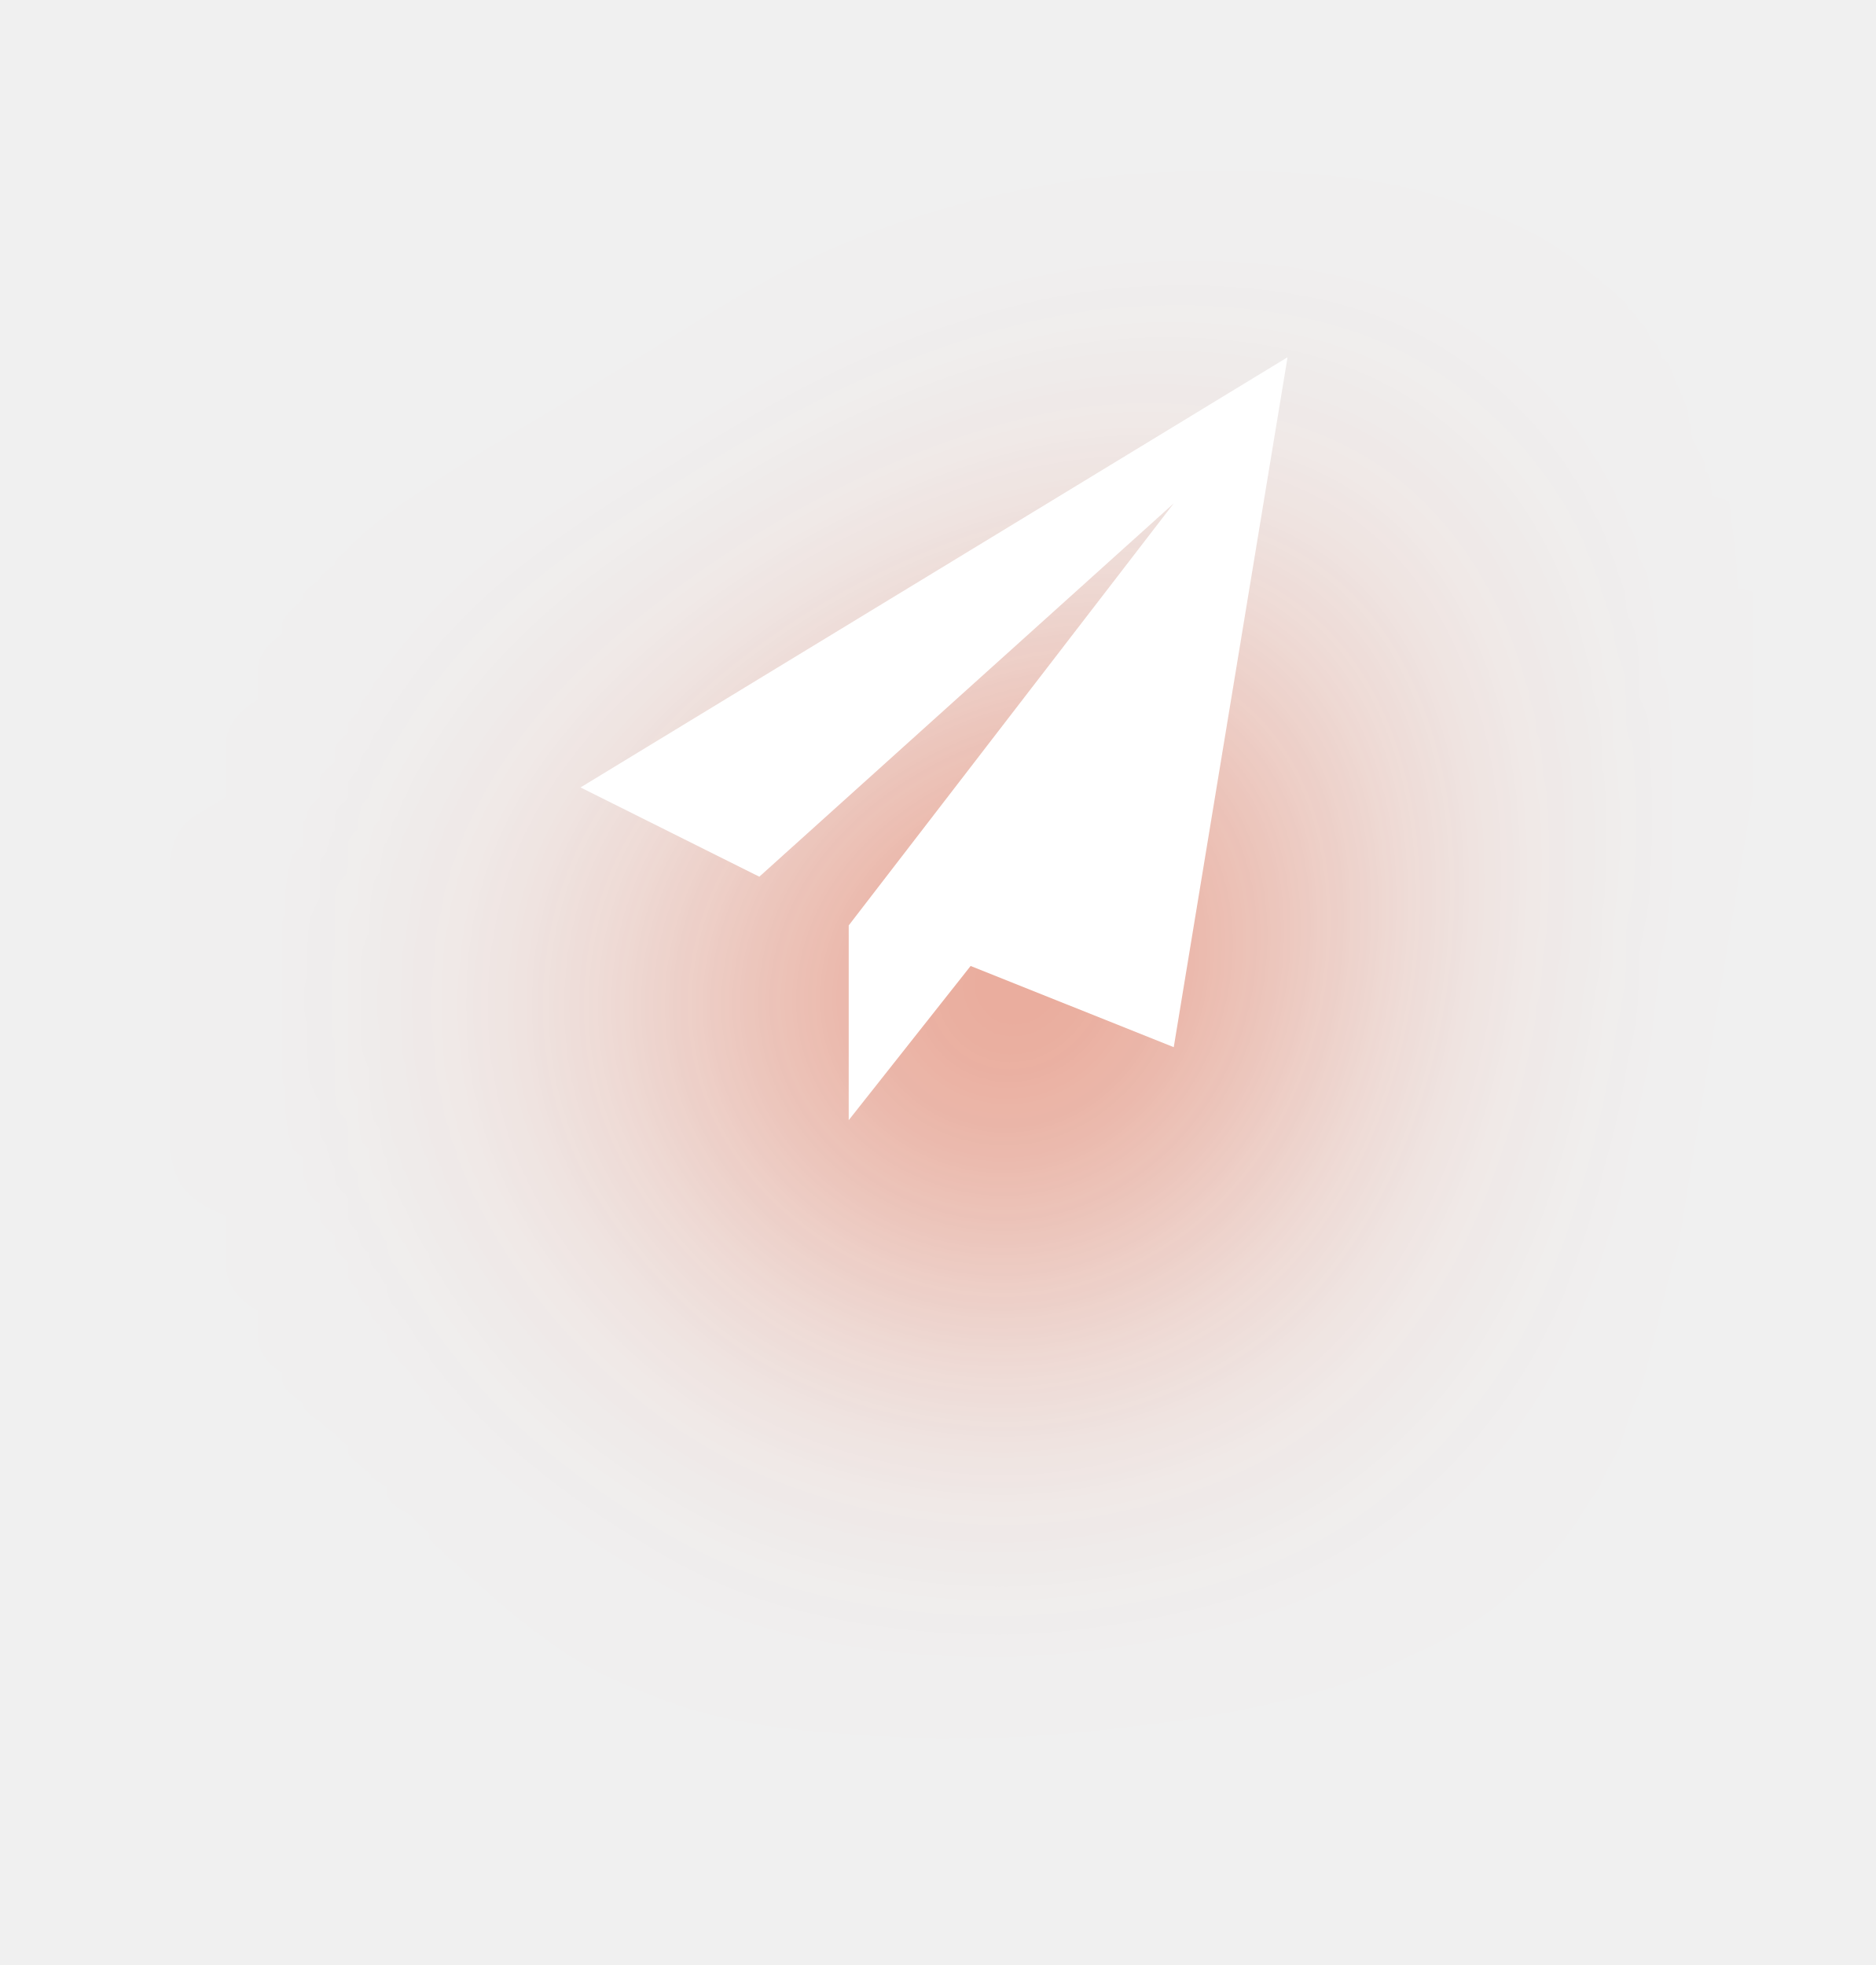
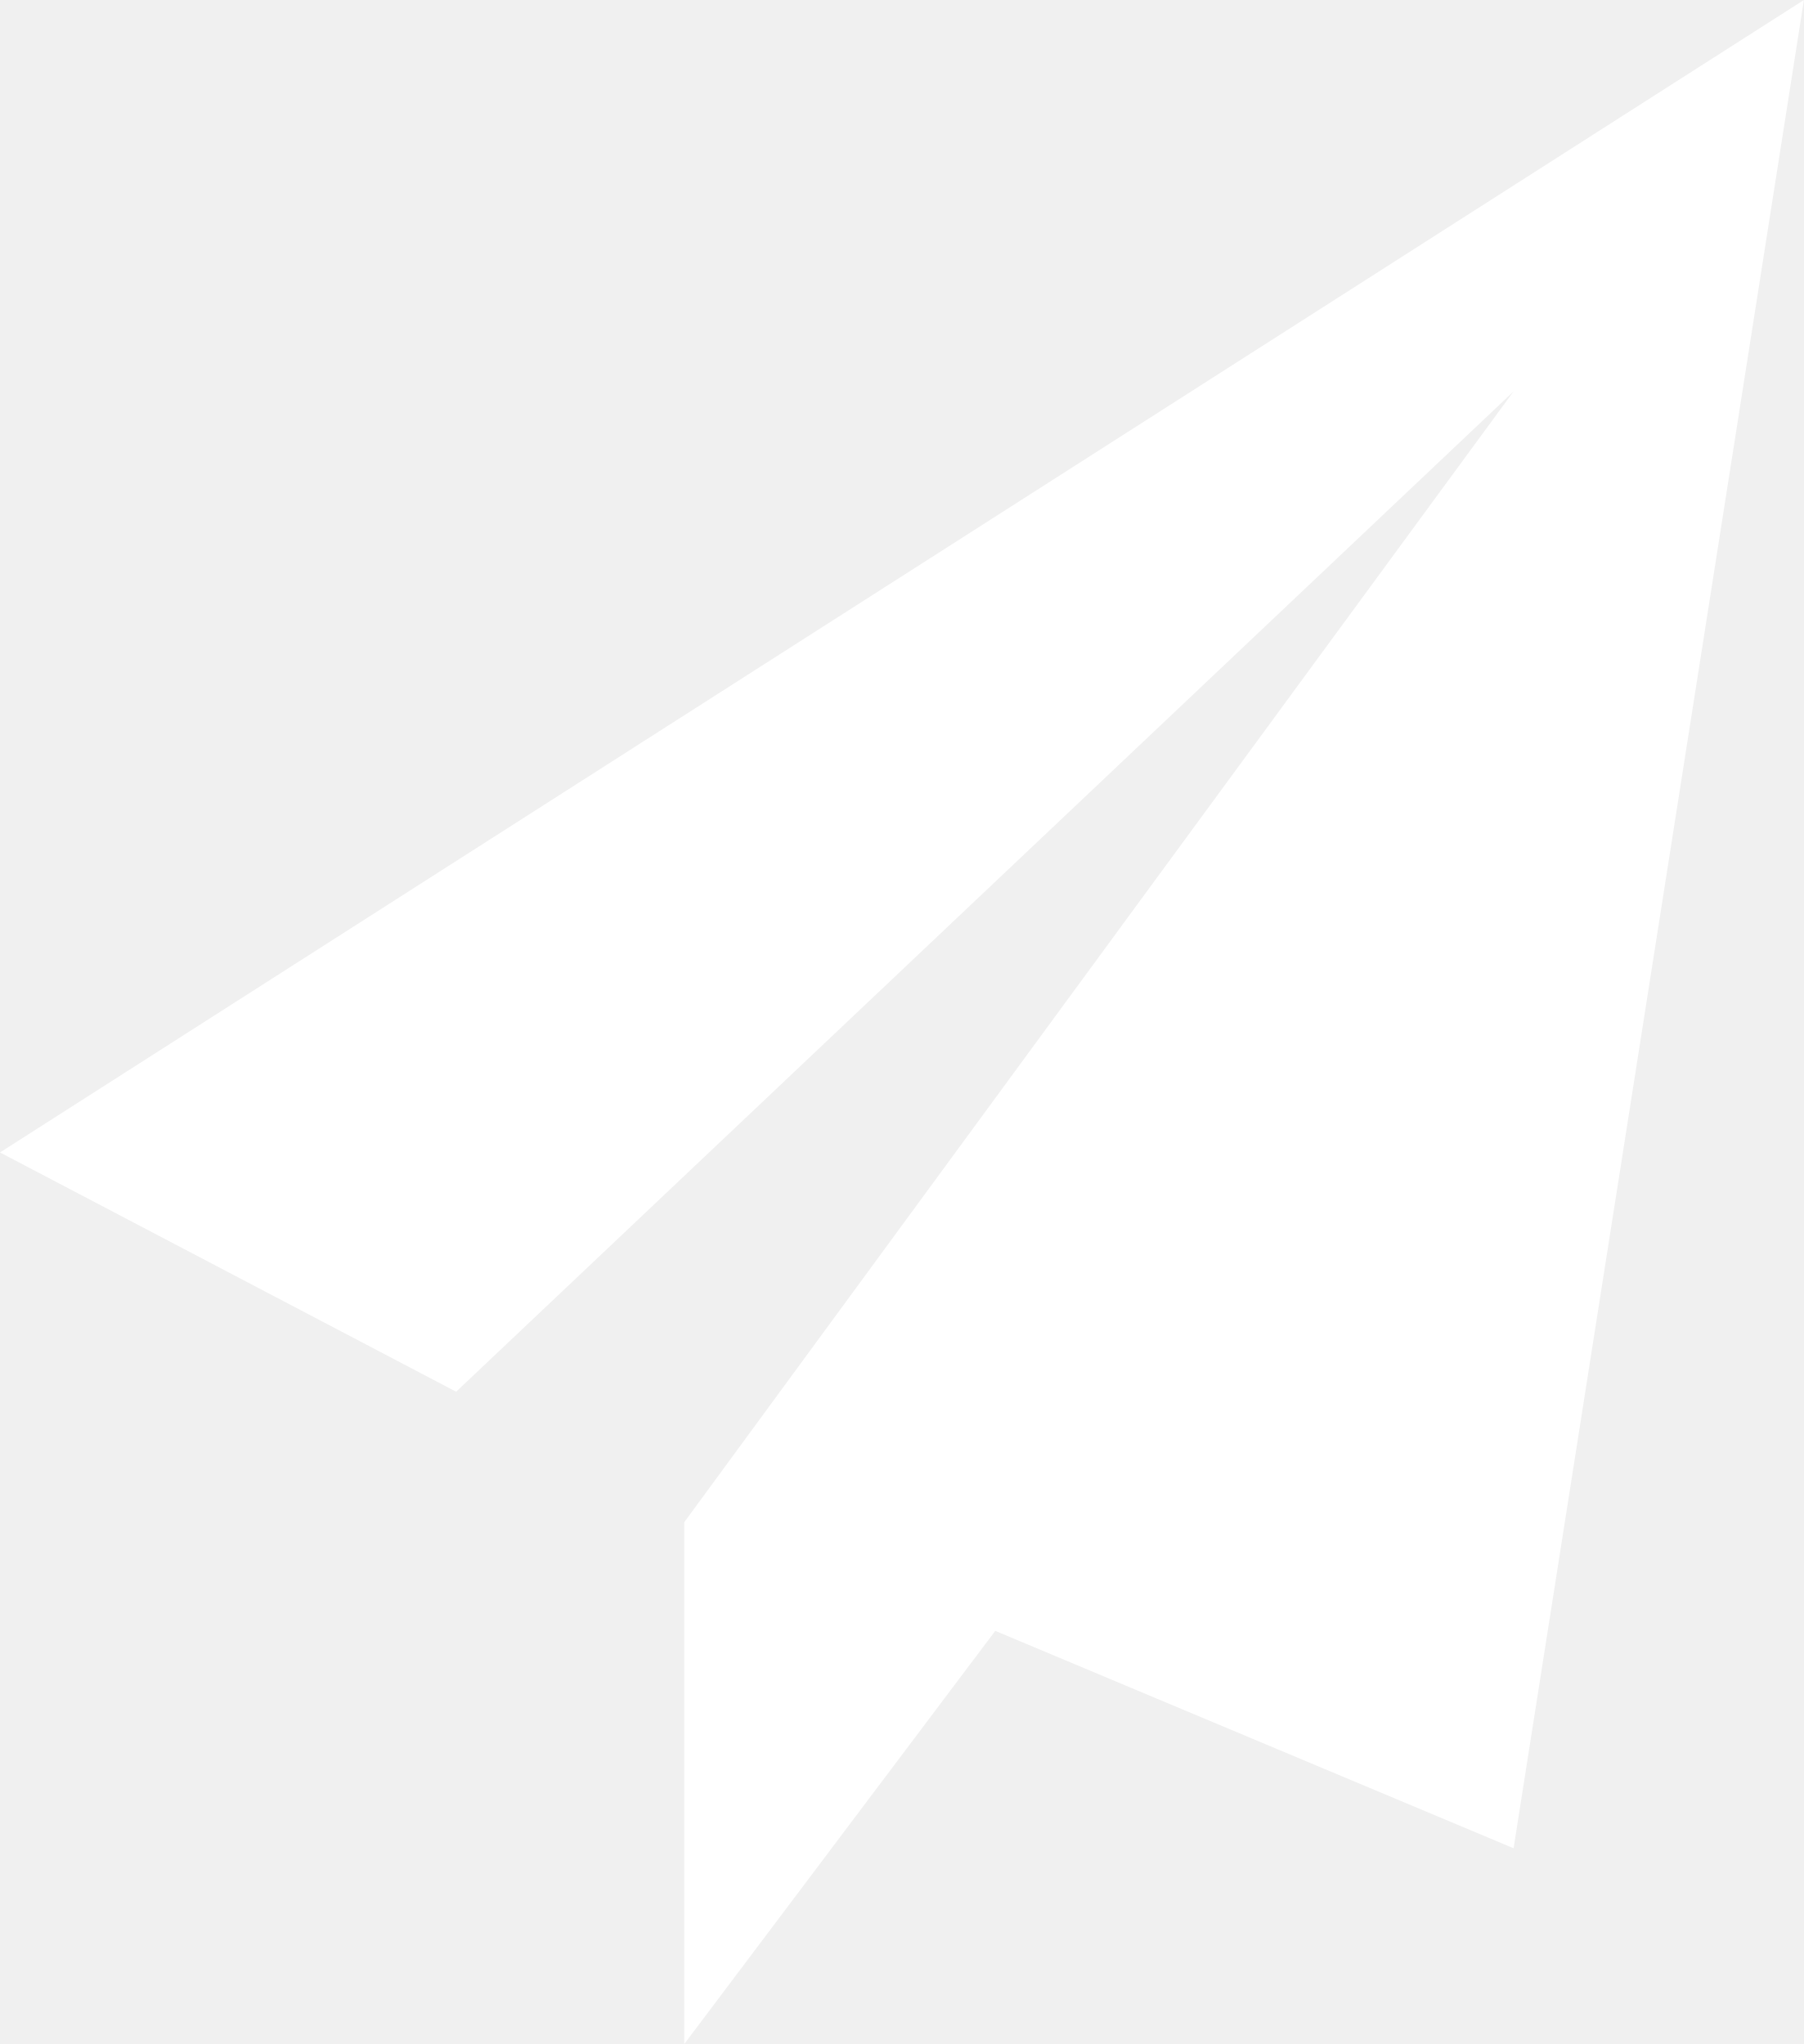
- <svg xmlns="http://www.w3.org/2000/svg" width="42" height="44" viewBox="0 0 42 44" fill="none">
-   <g filter="url(#filter0_d_45_4)">
-     <path d="M13 17.632L17.004 19.631L26.285 11.271L19.006 20.722V25.083L21.736 21.63L26.285 23.448L28.833 8L13 17.632Z" fill="white" />
-   </g>
-   <defs>
-     <filter id="filter0_d_45_4" x="0" y="0" width="41.833" height="43.083" filterUnits="userSpaceOnUse" color-interpolation-filters="sRGB">
-       <feFlood flood-opacity="0" result="BackgroundImageFix" />
-       <feColorMatrix in="SourceAlpha" type="matrix" values="0 0 0 0 0 0 0 0 0 0 0 0 0 0 0 0 0 0 127 0" result="hardAlpha" />
-       <feOffset dy="5" />
-       <feGaussianBlur stdDeviation="6.5" />
-       <feColorMatrix type="matrix" values="0 0 0 0 0.871 0 0 0 0 0.175 0 0 0 0 0 0 0 0 0.7 0" />
-       <feBlend mode="normal" in2="BackgroundImageFix" result="effect1_dropShadow_45_4" />
-       <feBlend mode="normal" in="SourceGraphic" in2="effect1_dropShadow_45_4" result="shape" />
-     </filter>
-   </defs>
+ <svg xmlns="http://www.w3.org/2000/svg" width="15" height="17" viewBox="0 0 15 17" fill="none">
+   <path d="M0 9.585L3.793 11.575L12.586 3.255L5.69 12.66V17L8.276 13.564L12.586 15.372L15 0L0 9.585Z" fill="white" />
</svg>
